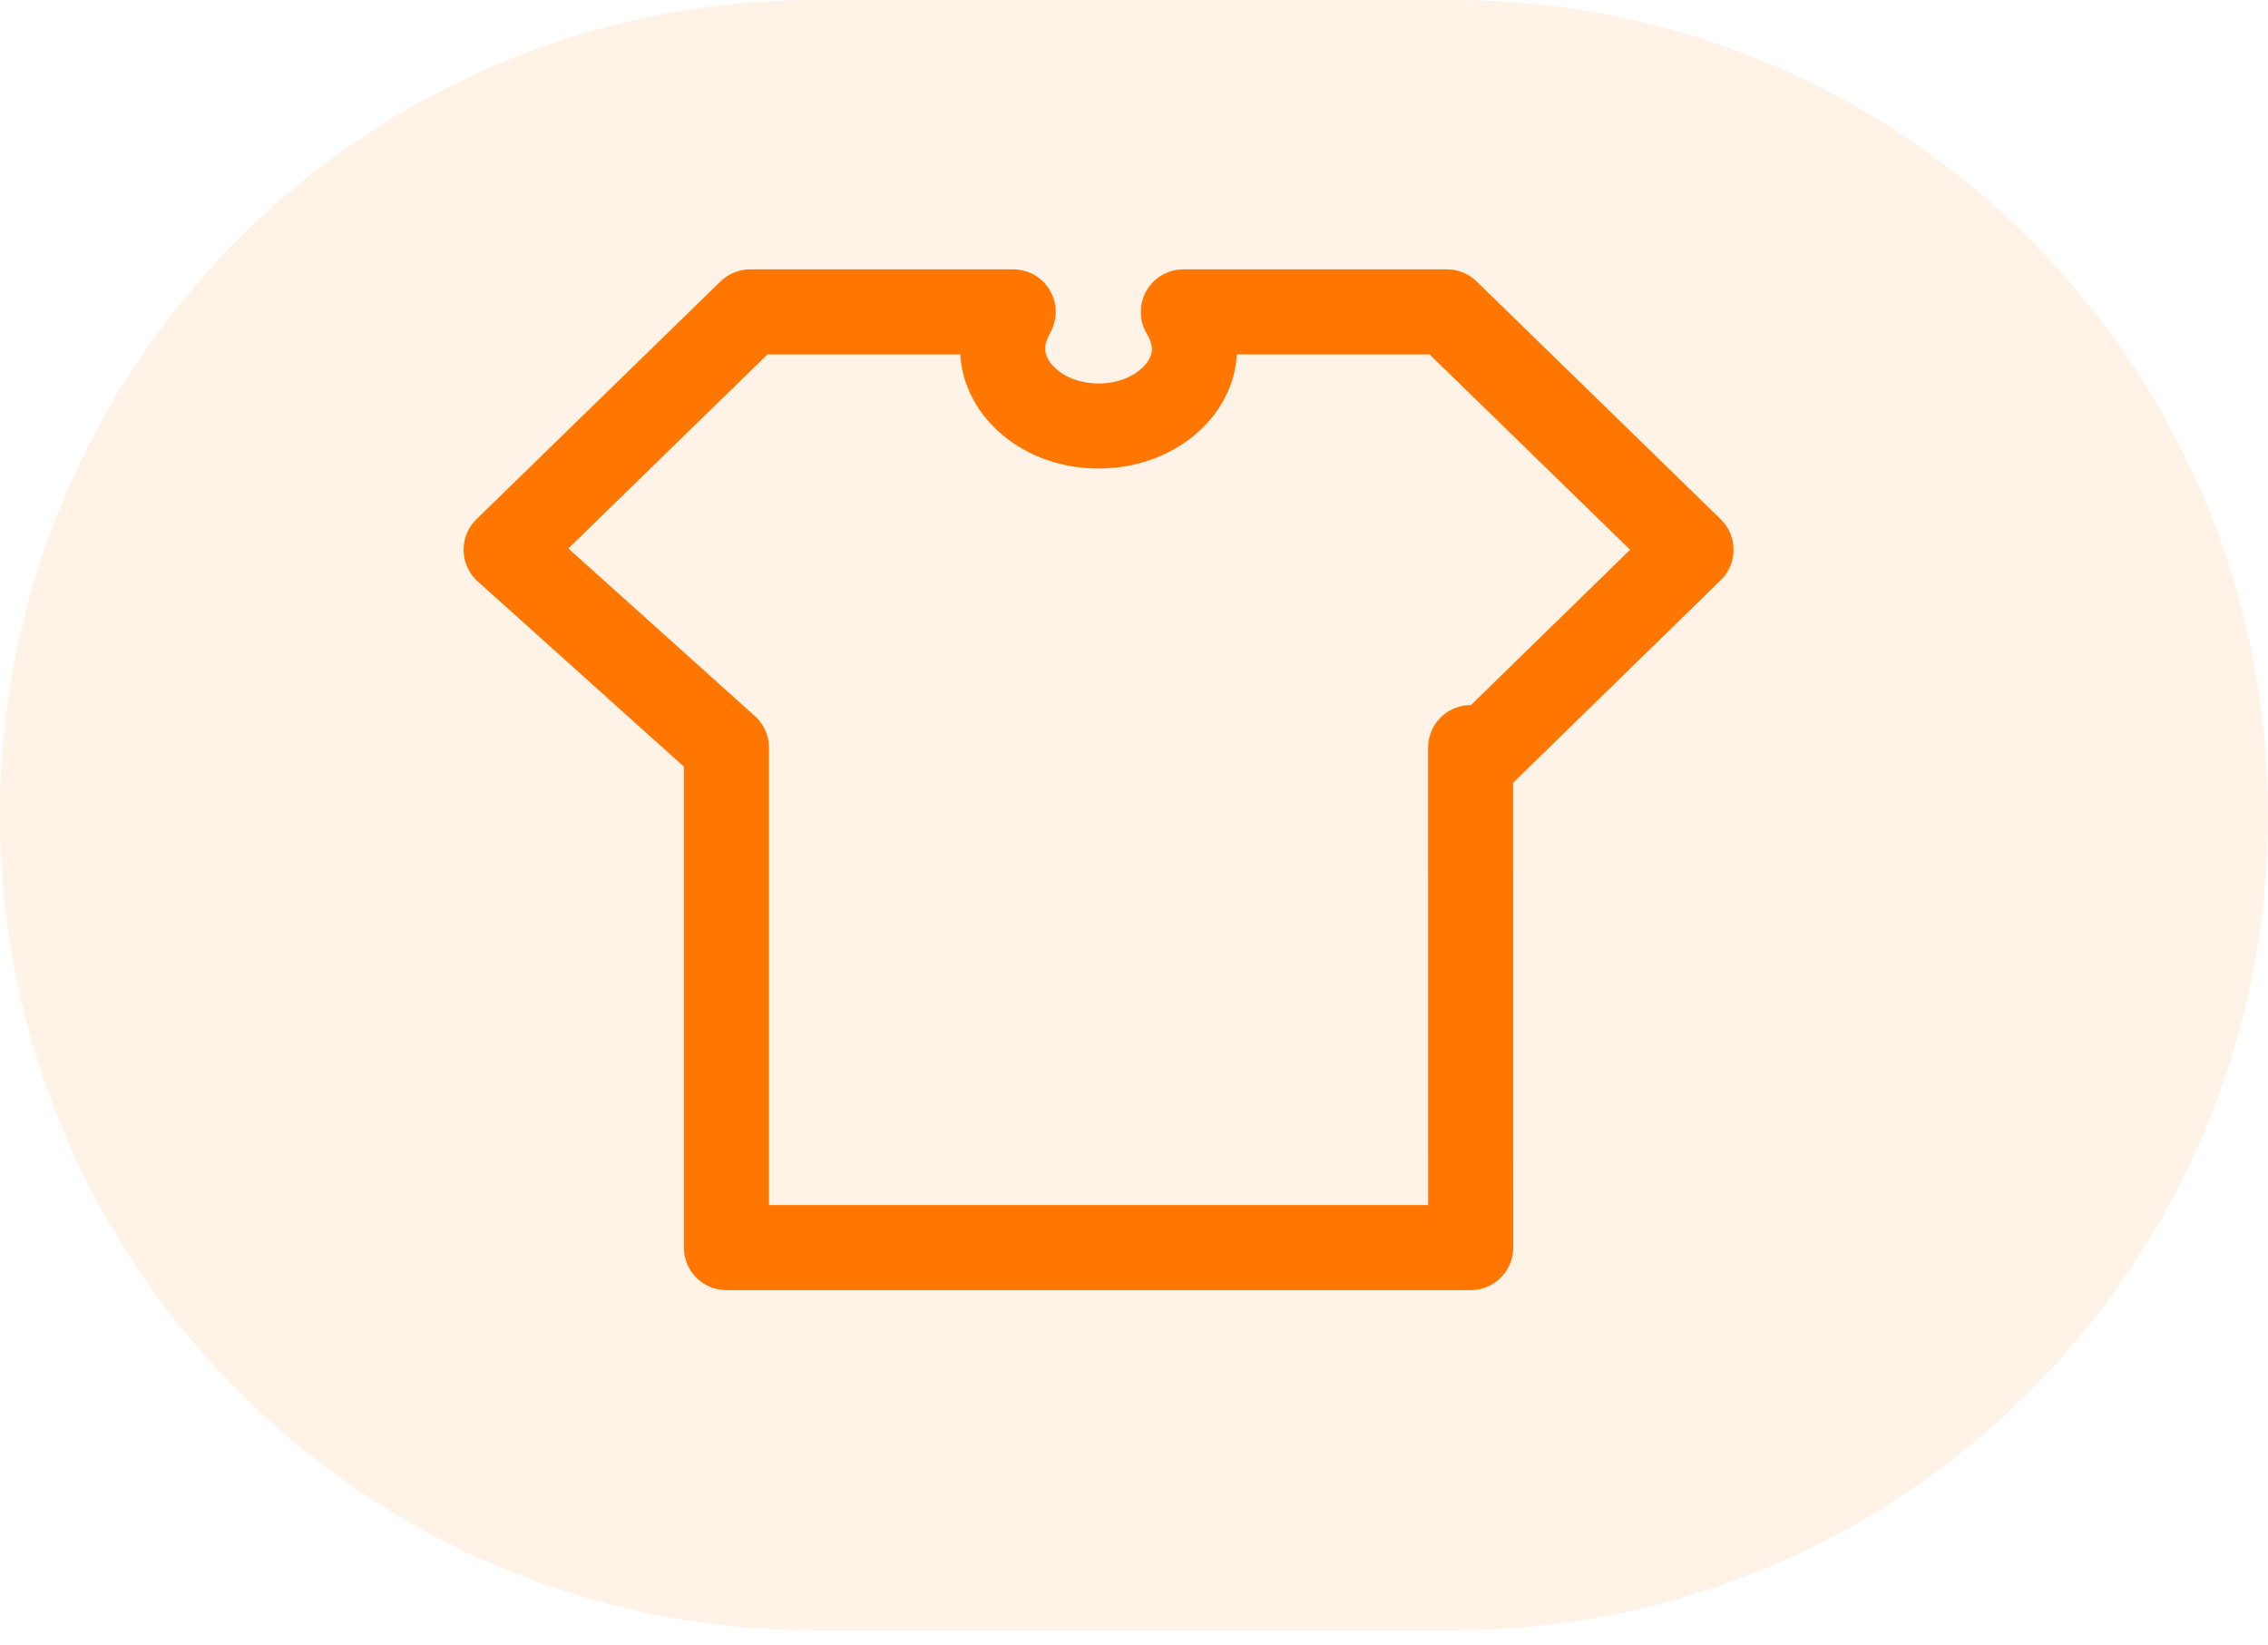
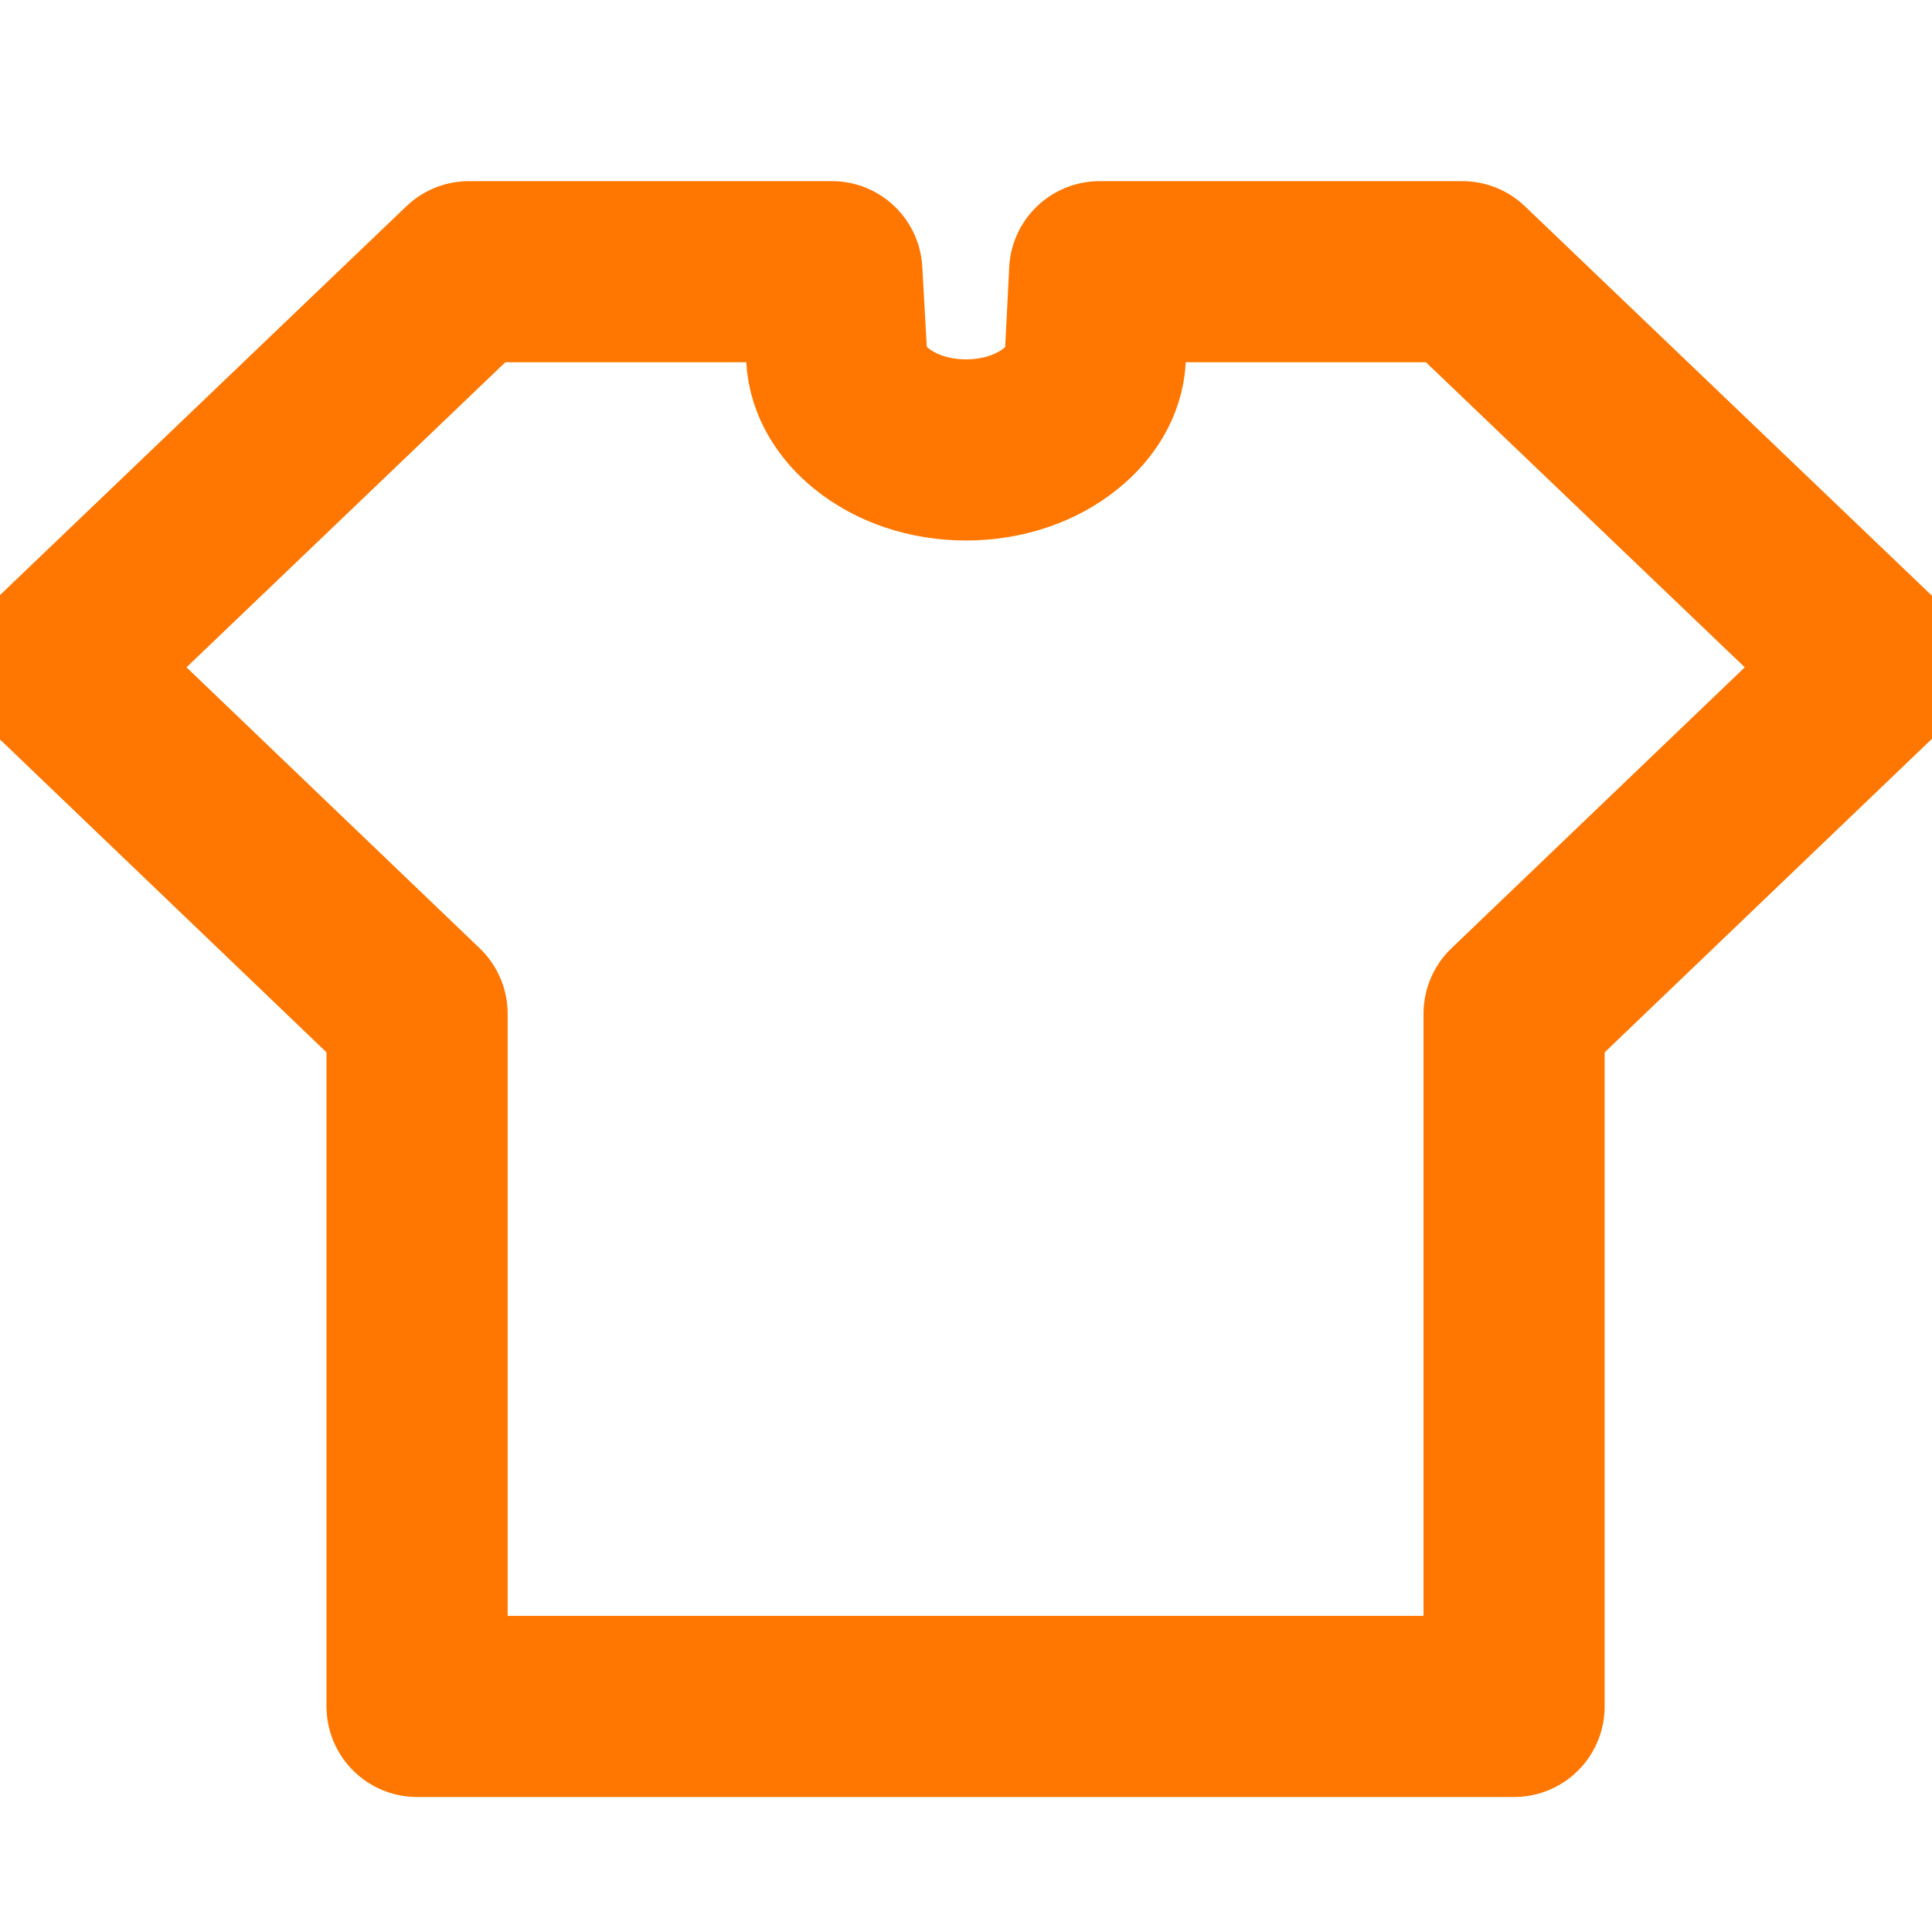
- <svg xmlns="http://www.w3.org/2000/svg" width="40px" height="29px" viewBox="0 0 40 29" version="1.1">
-   <g id="页面-1" stroke="none" stroke-width="1" fill="none" fill-rule="evenodd">
-     <g id="卡牌制作" transform="translate(-615, -477)">
-       <g id="编组-18" transform="translate(584, 452)">
-         <g id="编组-17" transform="translate(31, 25)">
-           <rect id="矩形" fill="#FF7700" opacity="0.1" x="0" y="0" width="40" height="28.75" rx="14.375" />
-           <g id="衣服" transform="translate(10, 6.25)" fill-rule="nonzero" stroke="#FF7700" stroke-linejoin="round" stroke-width="1.5">
-             <path d="M15.938,15.75 L2.812,15.75 L2.812,6.935 L-1.074,3.444 L3.231,-0.75 L7.87,-0.75 C7.503,-0.112 7.721,0.481 8.169,0.851 C8.482,1.11 8.908,1.262 9.375,1.262 C9.843,1.262 10.27,1.109 10.584,0.85 C11.032,0.481 11.25,-0.112 10.87,-0.75 L10.87,-0.75 L15.519,-0.75 L19.824,3.444 L16.092,7.086 L15.937,6.934 L15.938,15.75 Z" id="路径" />
-           </g>
+ <svg xmlns="http://www.w3.org/2000/svg" width="16px" height="16px" viewBox="0 0 16 16" version="1.1">
+   <g id="页面-1" stroke="none" stroke-width="1" fill="none" fill-rule="evenodd" stroke-linejoin="round">
+     <g id="画板" transform="translate(-296, -745)" fill-rule="nonzero" stroke="#FF7700" stroke-width="1.5">
+       <g id="编组-17" transform="translate(296, 745)">
+         <g id="衣服" transform="translate(1, 3)">
+           <path d="M11.11,-0.75 L14.534,2.526 L11.539,5.395 L11.539,11.132 L2.454,11.132 L2.454,5.395 L-0.54,2.526 L2.884,-0.75 L5.889,-0.75 L5.929,-0.042 C5.94,0.161 6.056,0.337 6.216,0.466 C6.419,0.631 6.697,0.726 7,0.726 C7.304,0.726 7.583,0.631 7.787,0.465 C7.945,0.337 8.061,0.164 8.071,-0.038 L8.071,-0.038 L8.107,-0.75 L11.11,-0.75 Z" id="路径" />
        </g>
      </g>
    </g>
  </g>
</svg>
